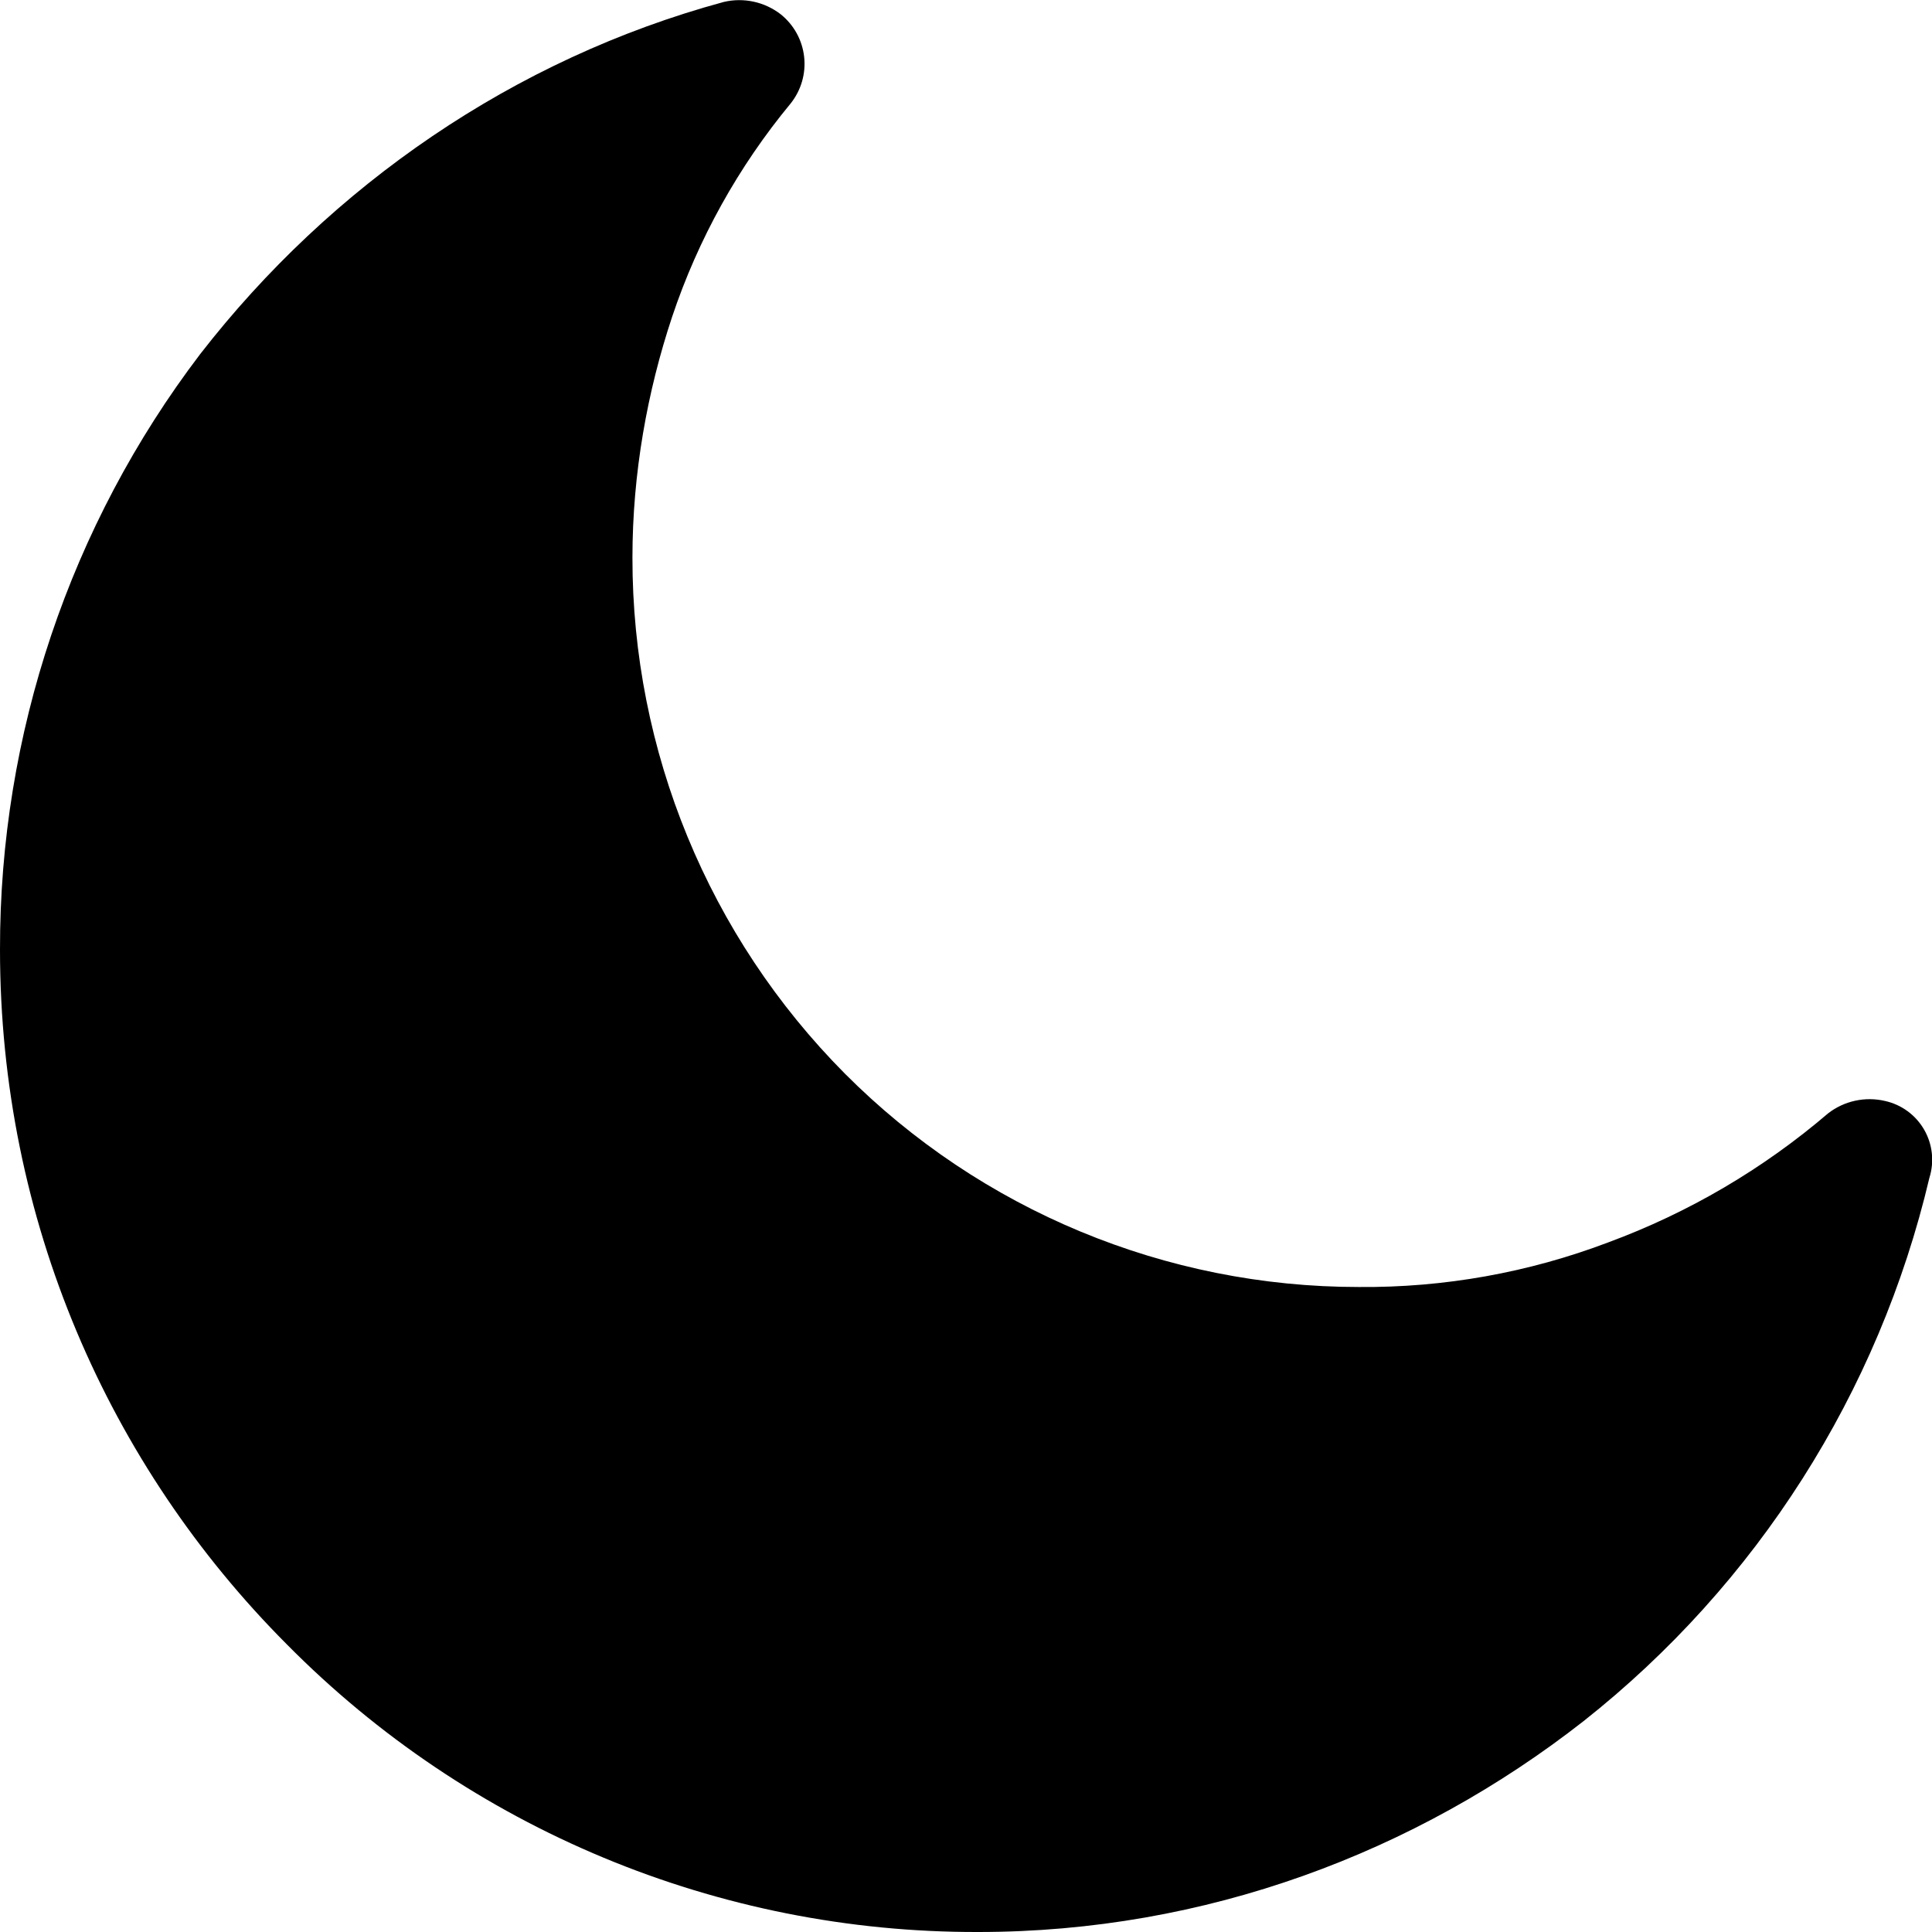
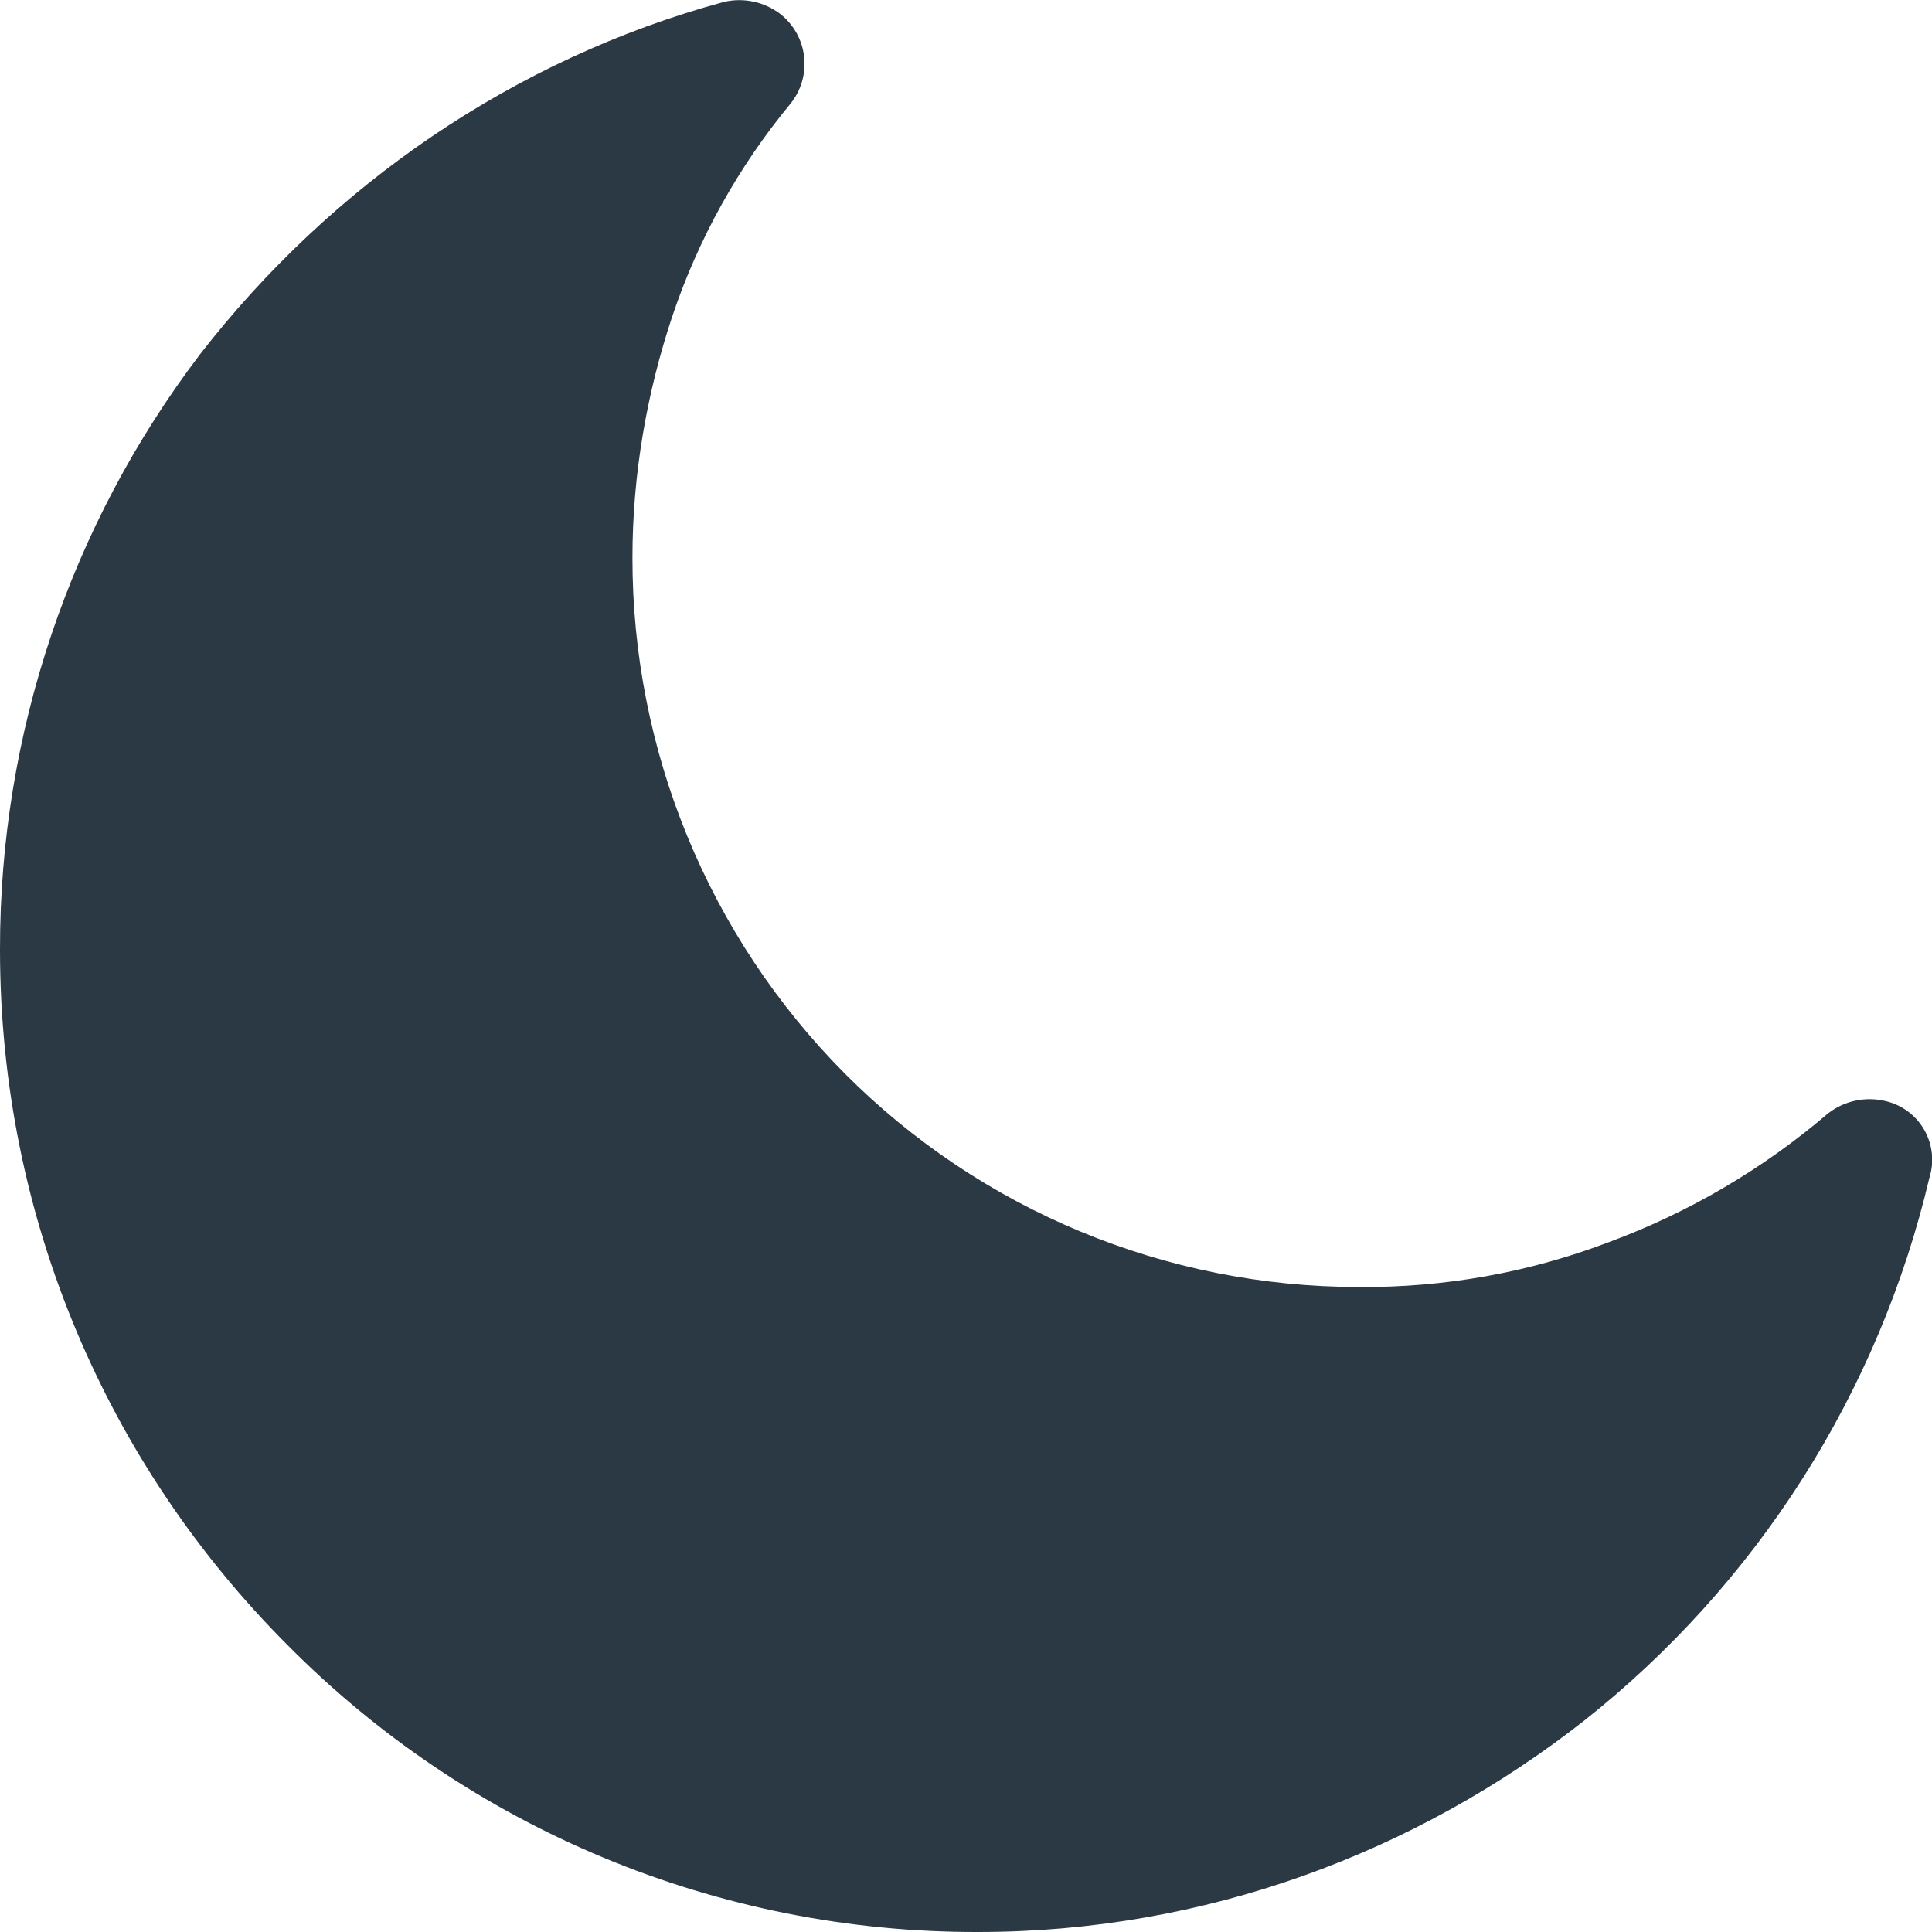
<svg xmlns="http://www.w3.org/2000/svg" width="20" height="20">
-   <path d="M19.513 11.397a.701.701 0 00-.588.128 7.496 7.496 0 01-2.276 1.336 7.101 7.101 0 01-2.583.462 7.505 7.505 0 01-5.32-2.209 7.568 7.568 0 01-2.199-5.342c0-.873.154-1.72.41-2.49a6.904 6.904 0 011.227-2.21.657.657 0 00-.102-.924.701.701 0 00-.589-.128C5.32.61 3.427 1.92 2.072 3.666A10.158 10.158 0 000 9.83c0 2.8 1.125 5.342 2.967 7.19a10.025 10.025 0 007.16 2.98c2.353 0 4.527-.822 6.266-2.183a10.13 10.13 0 003.58-5.624.623.623 0 00-.46-.796z" fill="#000" fill-rule="nonzero" />
+   <path d="M19.513 11.397a.701.701 0 00-.588.128 7.496 7.496 0 01-2.276 1.336 7.101 7.101 0 01-2.583.462 7.505 7.505 0 01-5.32-2.209 7.568 7.568 0 01-2.199-5.342c0-.873.154-1.72.41-2.49a6.904 6.904 0 011.227-2.21.657.657 0 00-.102-.924.701.701 0 00-.589-.128C5.32.61 3.427 1.92 2.072 3.666A10.158 10.158 0 000 9.83c0 2.8 1.125 5.342 2.967 7.19a10.025 10.025 0 007.16 2.98c2.353 0 4.527-.822 6.266-2.183a10.13 10.13 0 003.58-5.624.623.623 0 00-.46-.796z" fill="#2b3944" fill-rule="nonzero" />
</svg>
